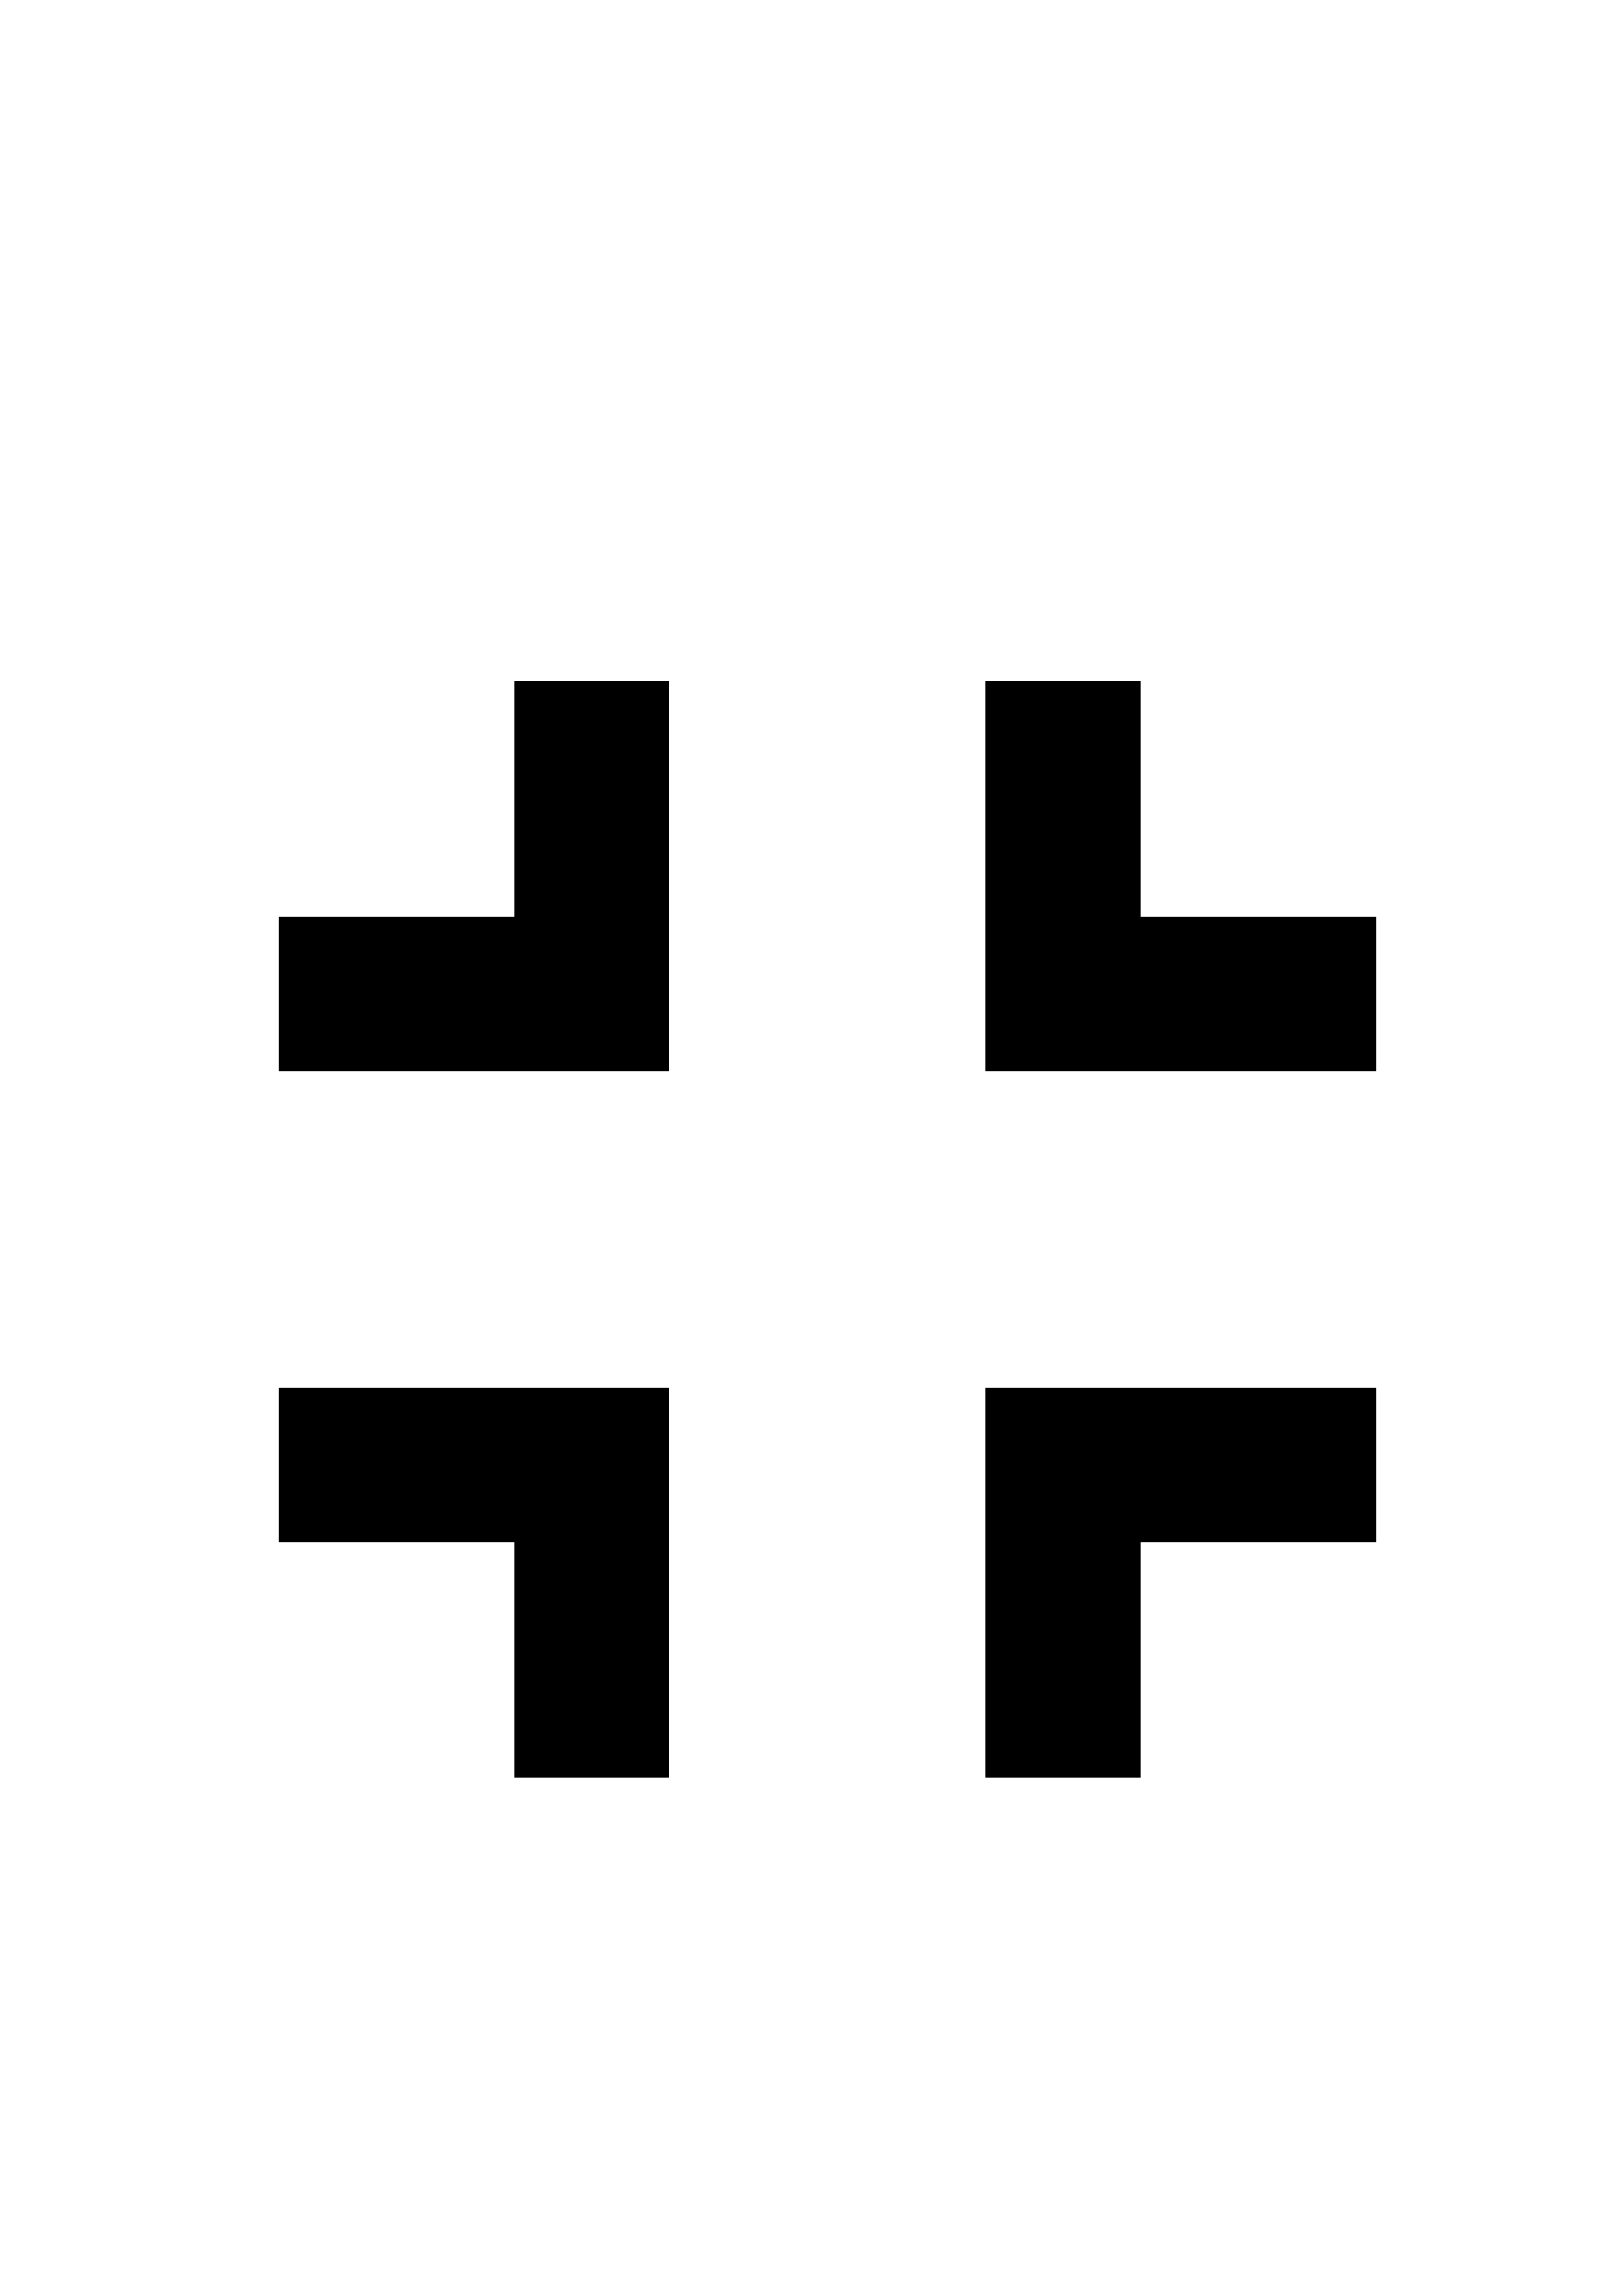
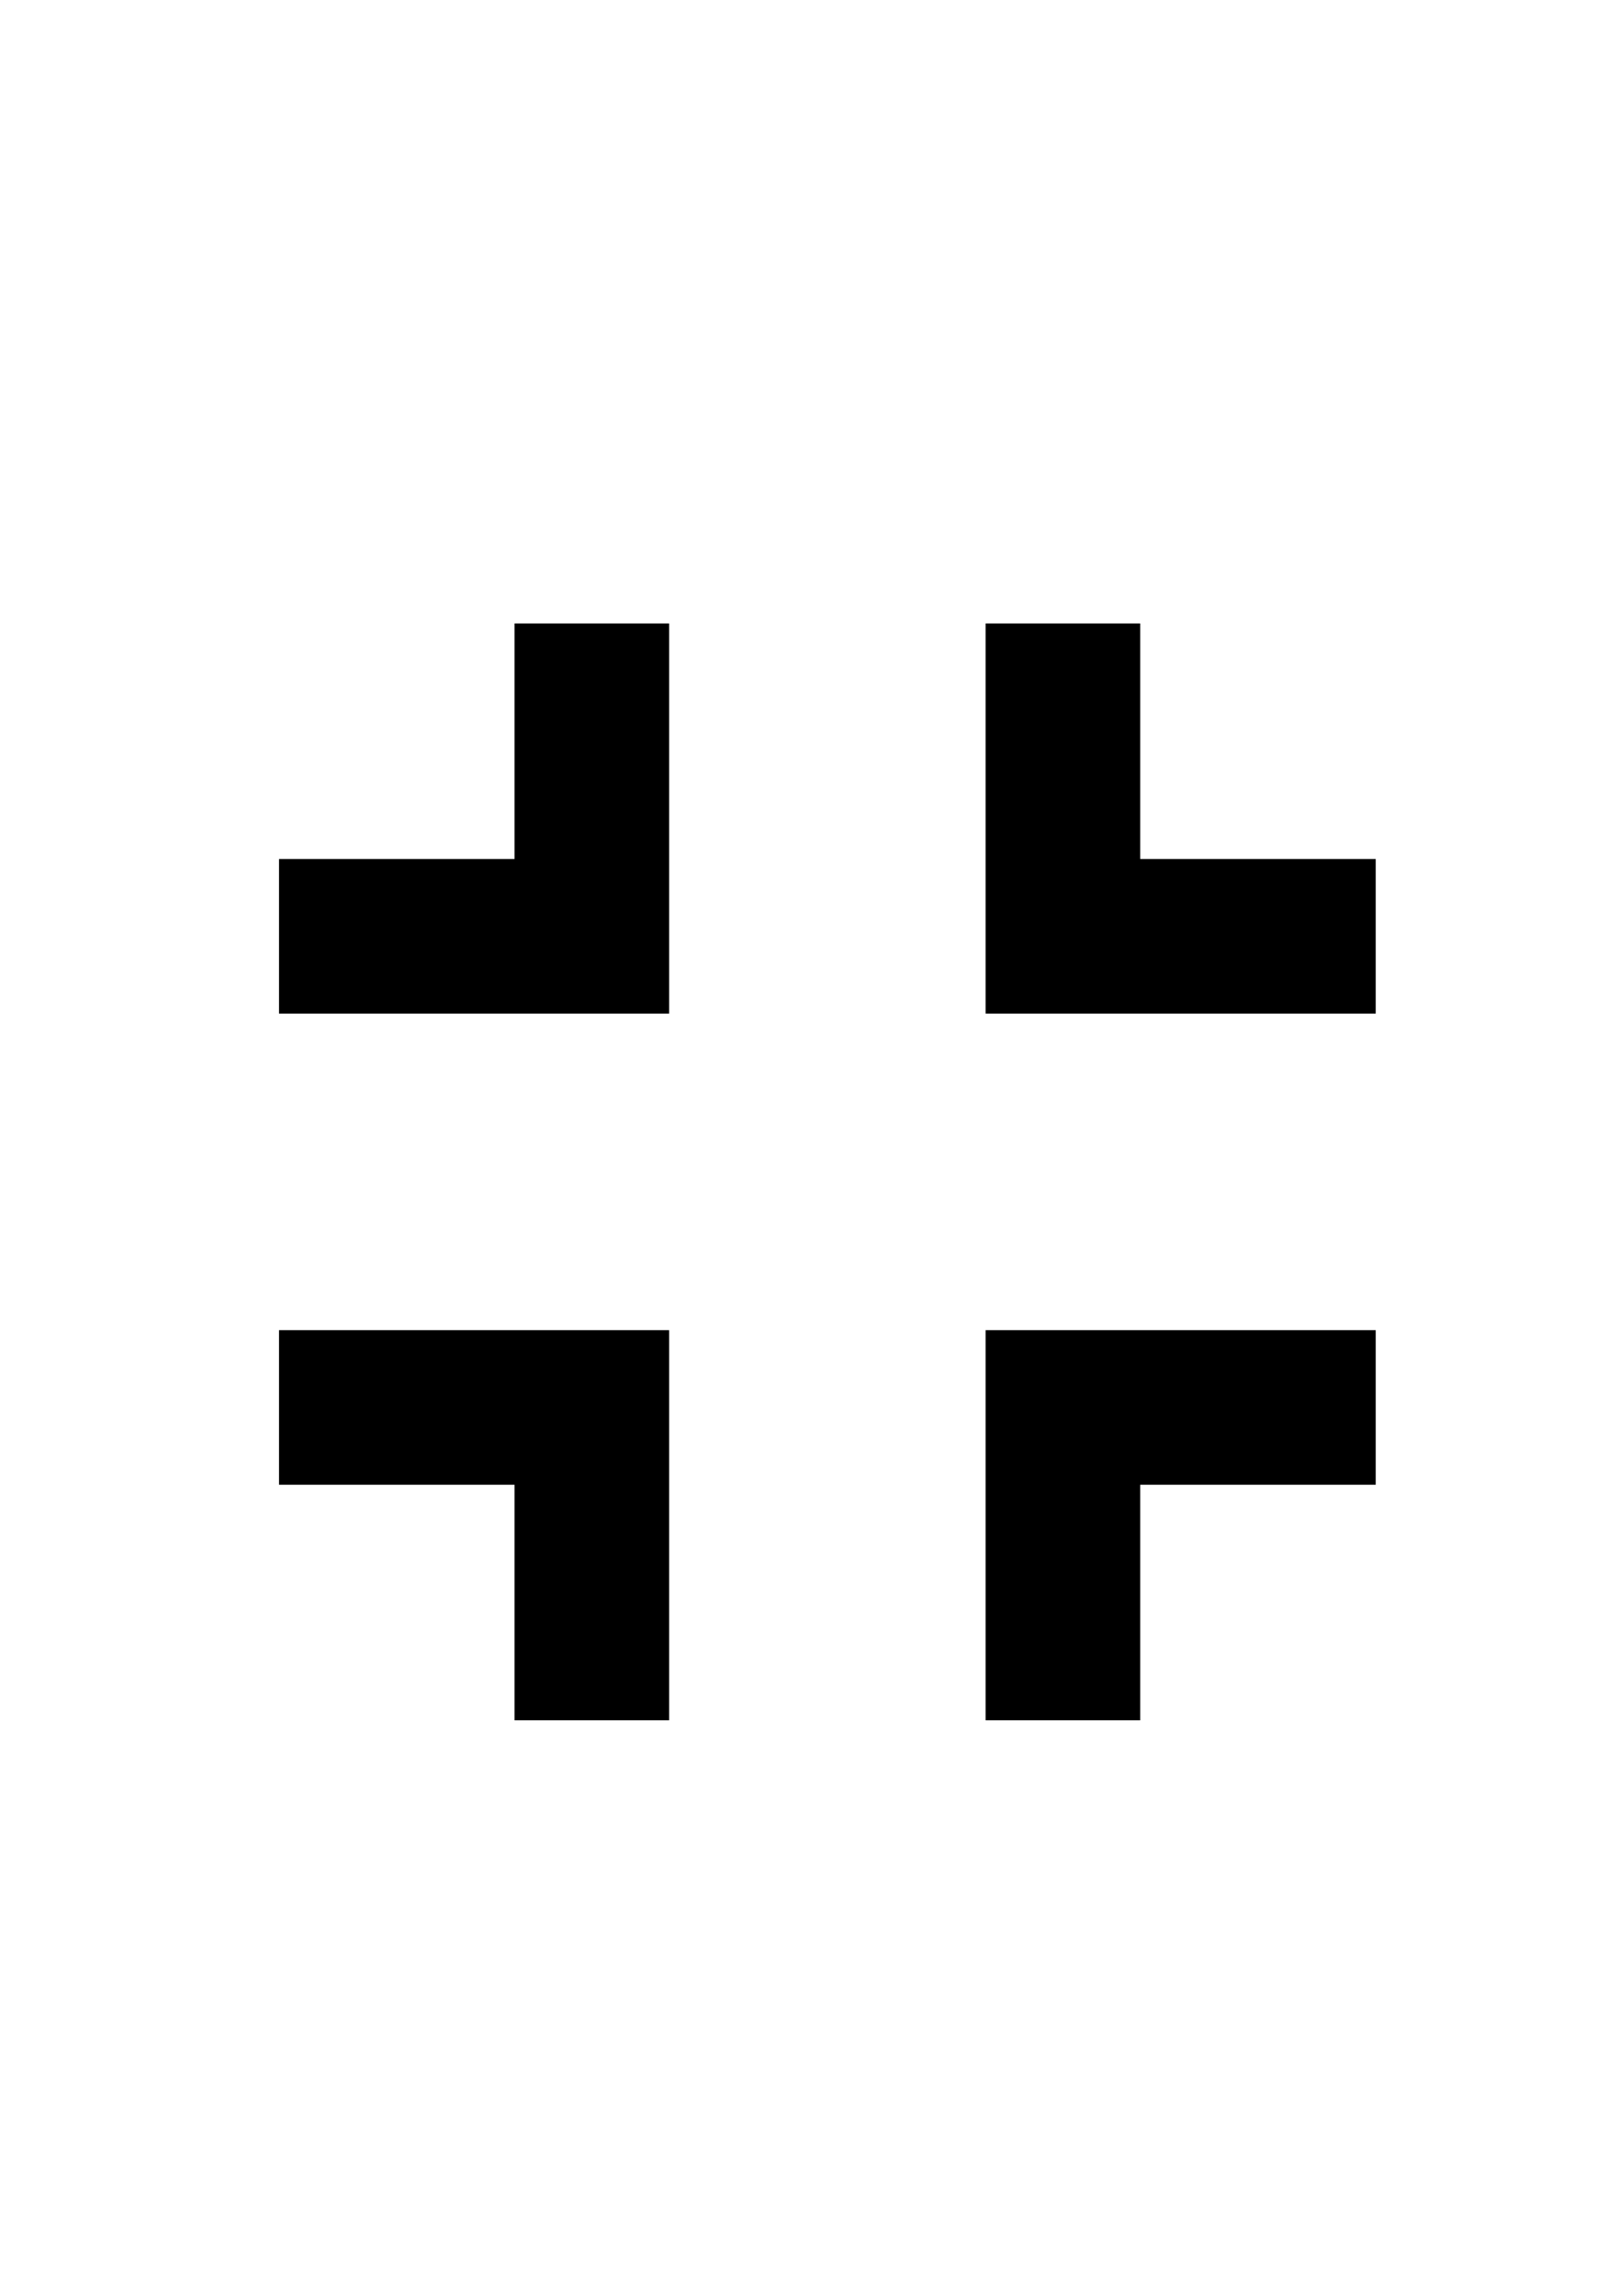
- <svg xmlns="http://www.w3.org/2000/svg" width="28" height="40" viewBox="2 -5 28 40">
+ <svg xmlns="http://www.w3.org/2000/svg" width="28" height="40" viewBox="2 -4 28 40">
  <path transform="scale(0.0320625 0.0320625)" d="M682 342h128v84h-212v-212h84v128zM598 810v-212h212v84h-128v128h-84zM342 342v-128h84v212h-212v-84h128zM214 682v-84h212v212h-84v-128h-128z" />
</svg>
